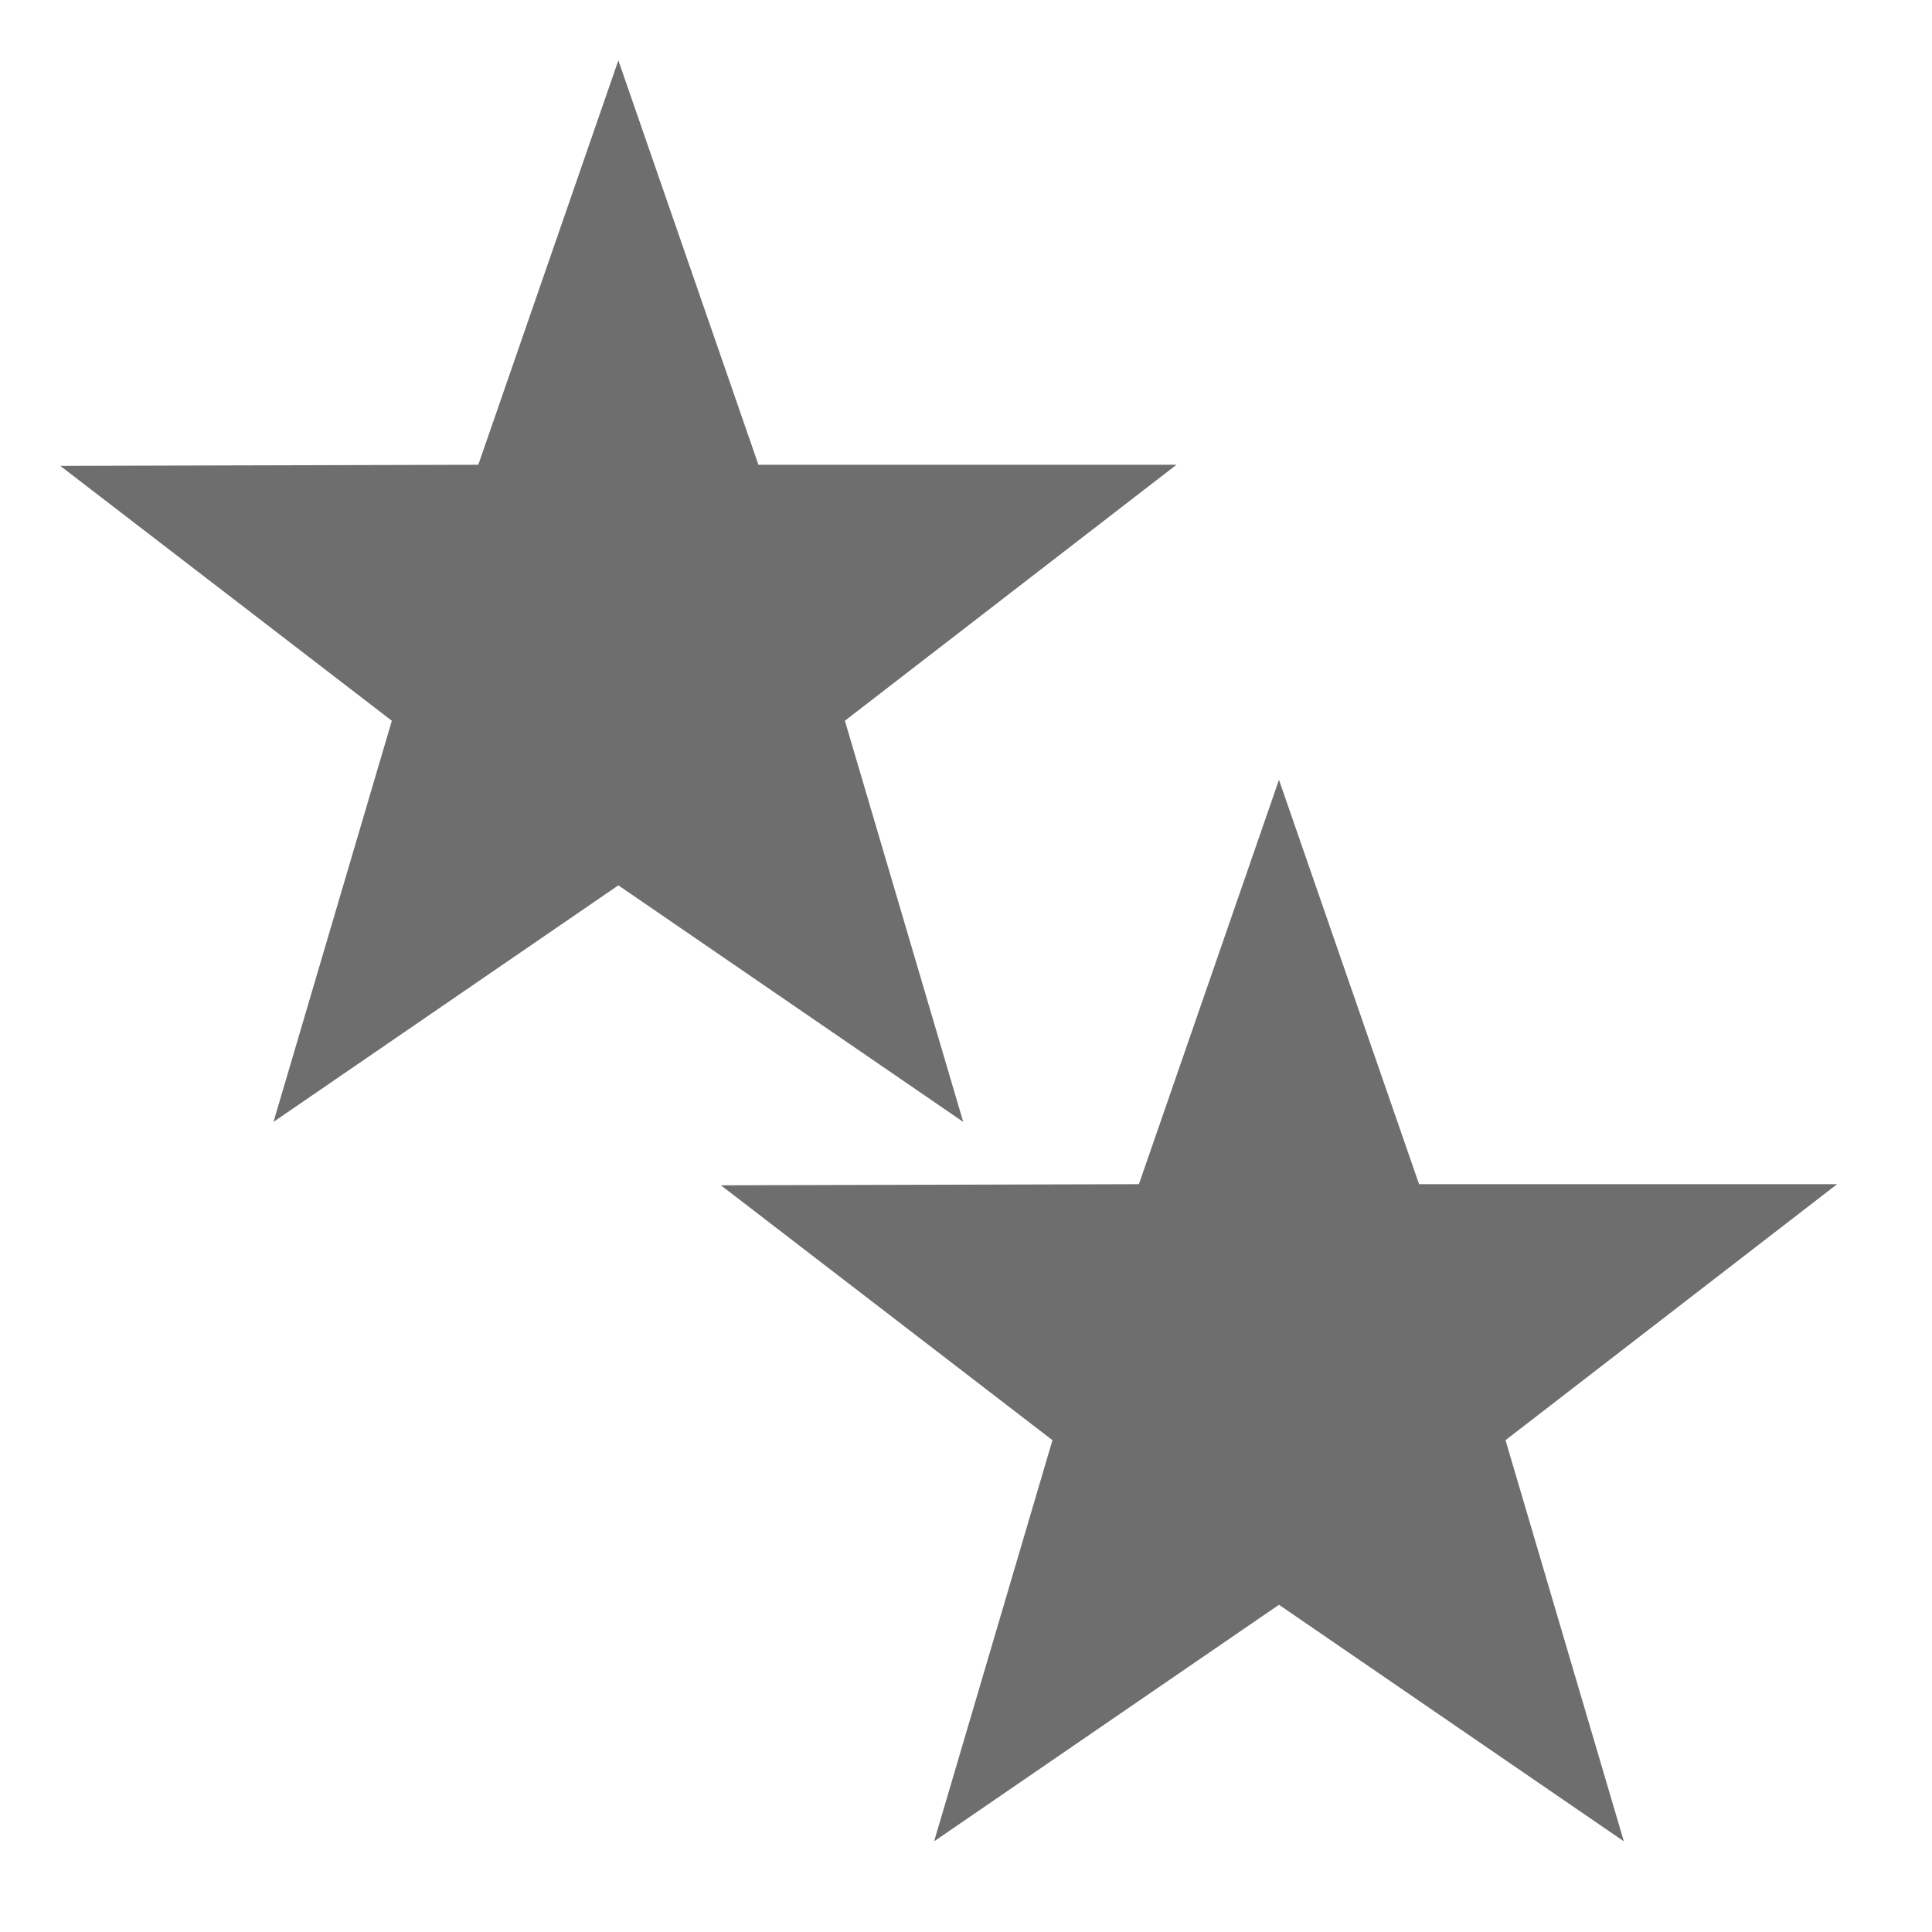
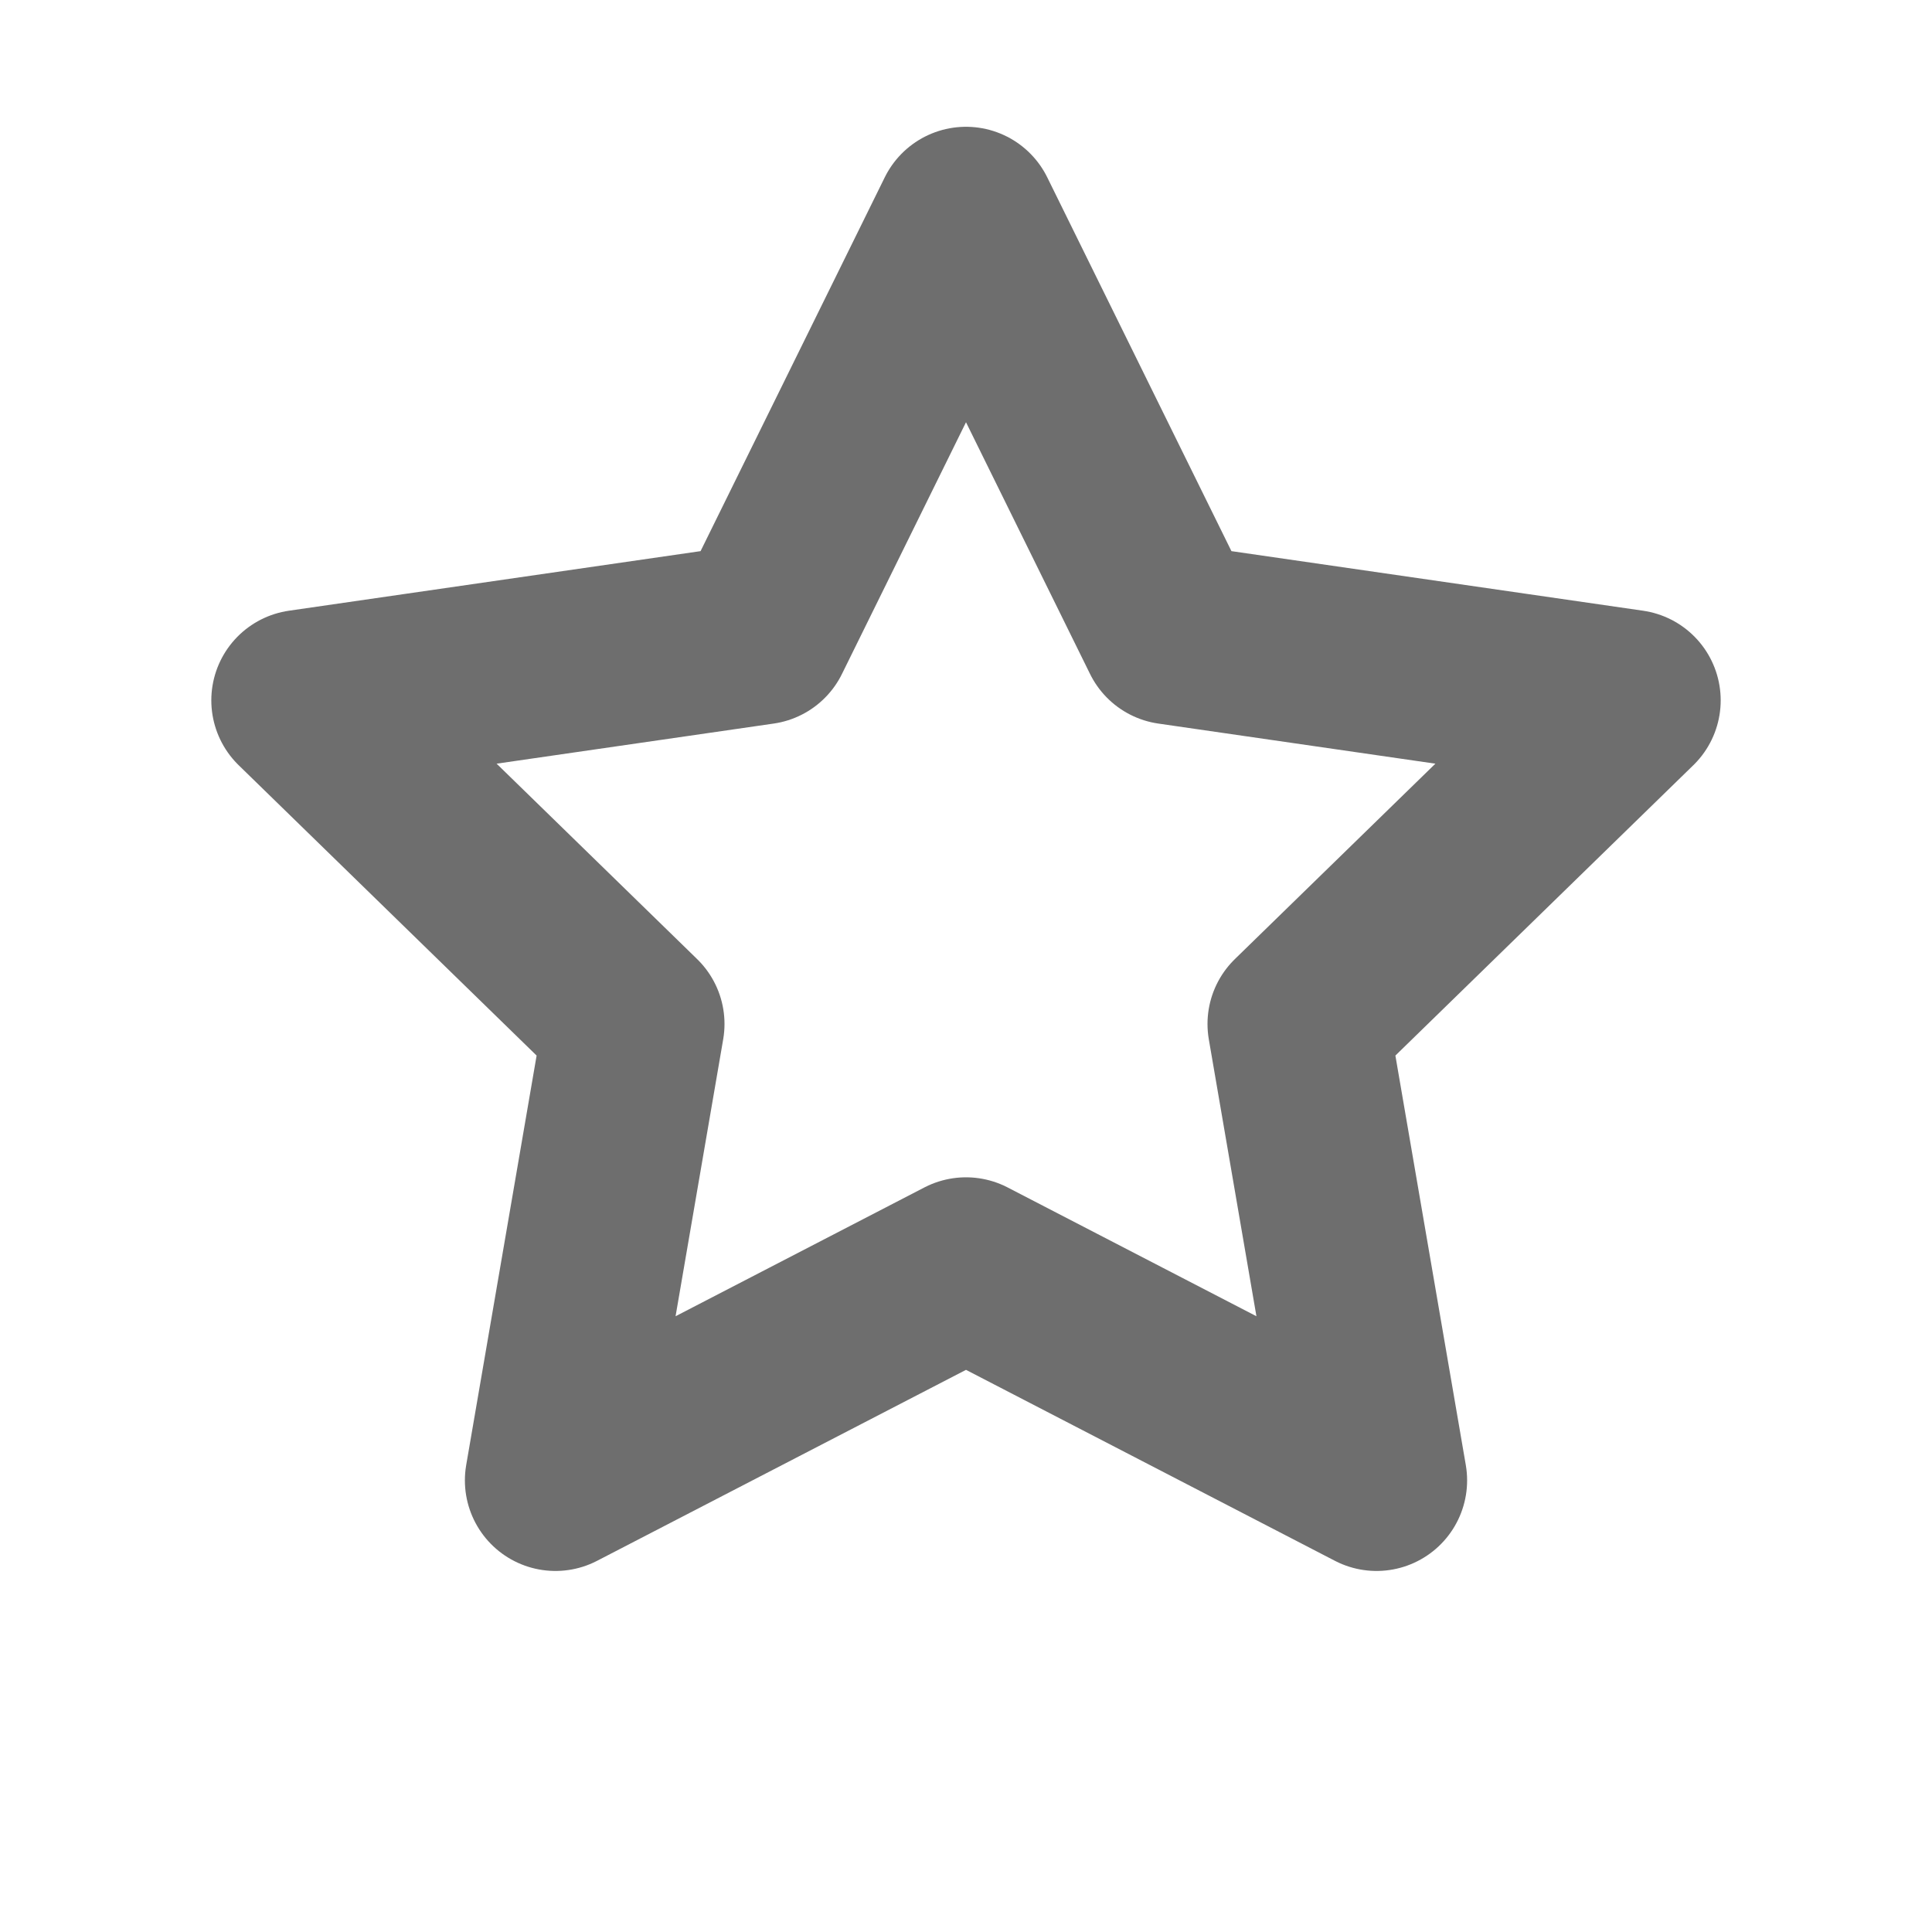
- <svg xmlns="http://www.w3.org/2000/svg" width="16" height="16" version="1.1" viewBox="0 0 16 16">
-   <path d="m9.743 3.849h-3.462l-1.16-3.349-1.16 3.349-3.462 0.009 2.746 2.111-0.98 3.322 2.856-1.959 2.856 1.959-0.98-3.322z" fill="#6e6e6e" stroke-width=".419" />
-   <path d="m15.214 9.807h-3.462l-1.16-3.349-1.16 3.349-3.462 0.009 2.746 2.111-0.98 3.322 2.856-1.959 2.856 1.959-0.98-3.322z" fill="#6e6e6e" stroke-width=".419" />
+ <svg xmlns="http://www.w3.org/2000/svg" width="16" height="16" viewBox="0 0 16 16" fill="none">
+   <path d="M8 1.8l1.7 3.45 3.8.55-2.75 2.68.65 3.78L8 10.5l-3.4 1.76.65-3.78L2.5 5.8l3.8-.55z" stroke="#6E6E6E" stroke-width="1.5" stroke-linecap="round" stroke-linejoin="round" fill="none" />
</svg>
